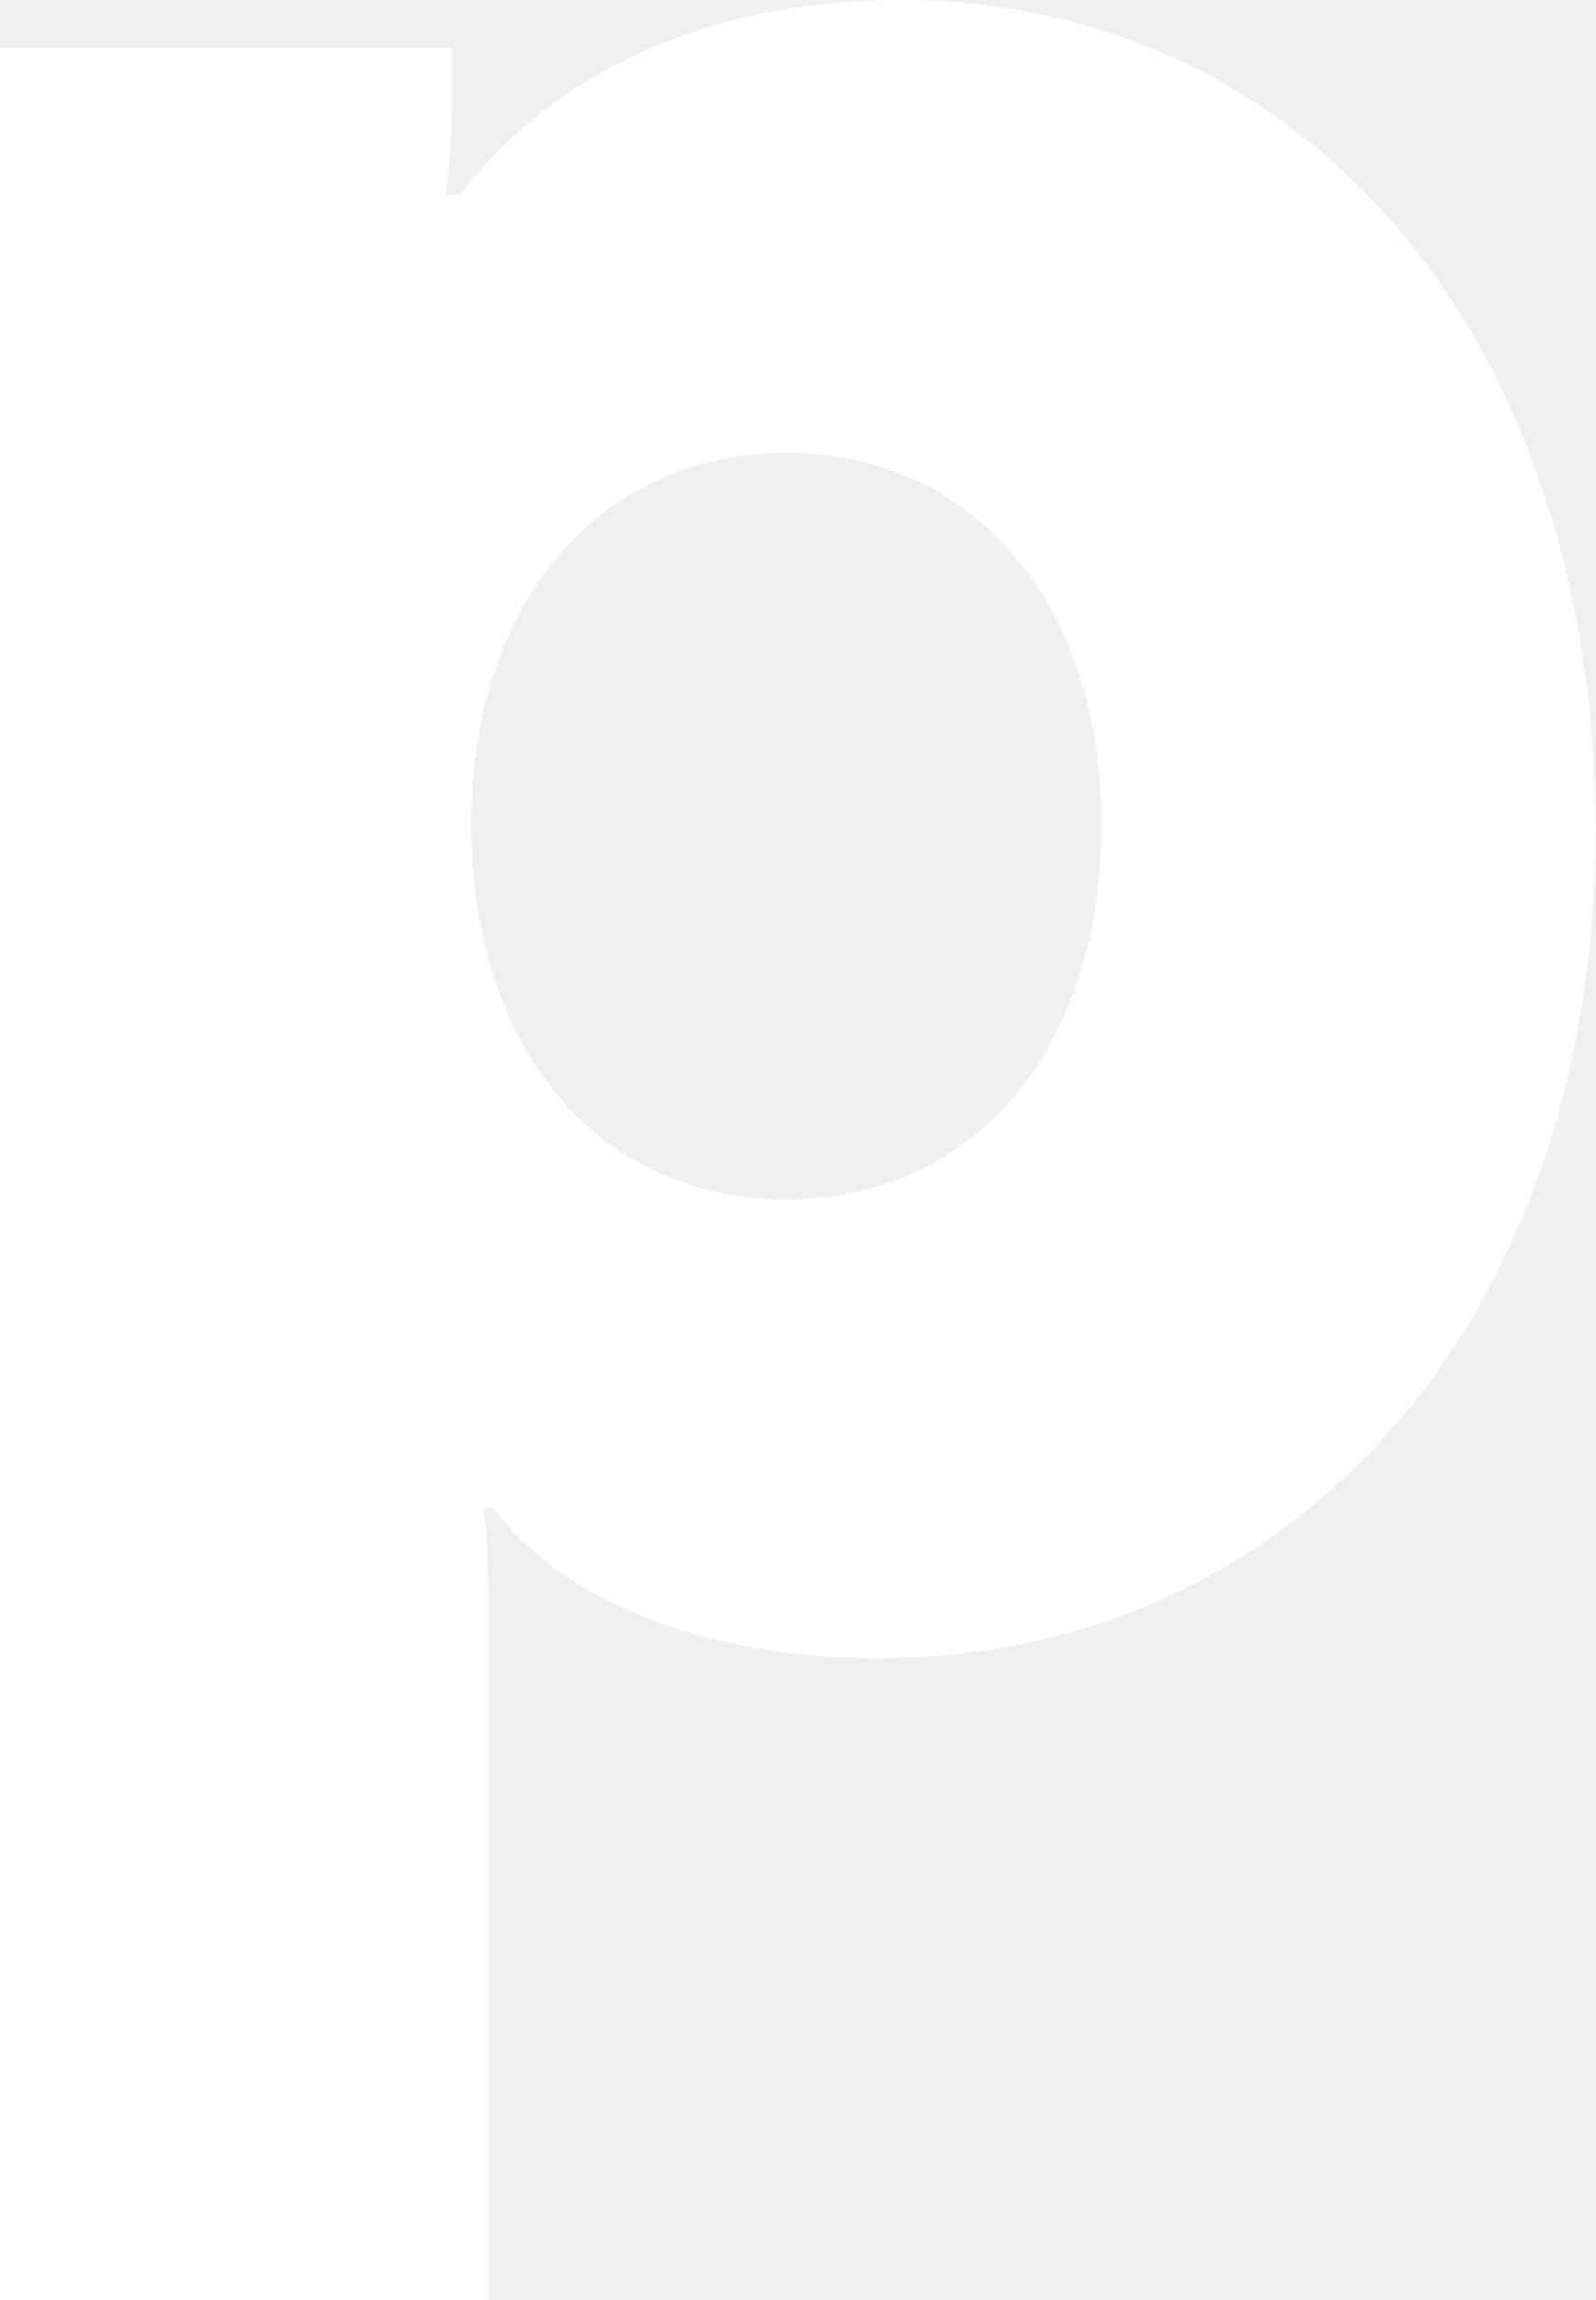
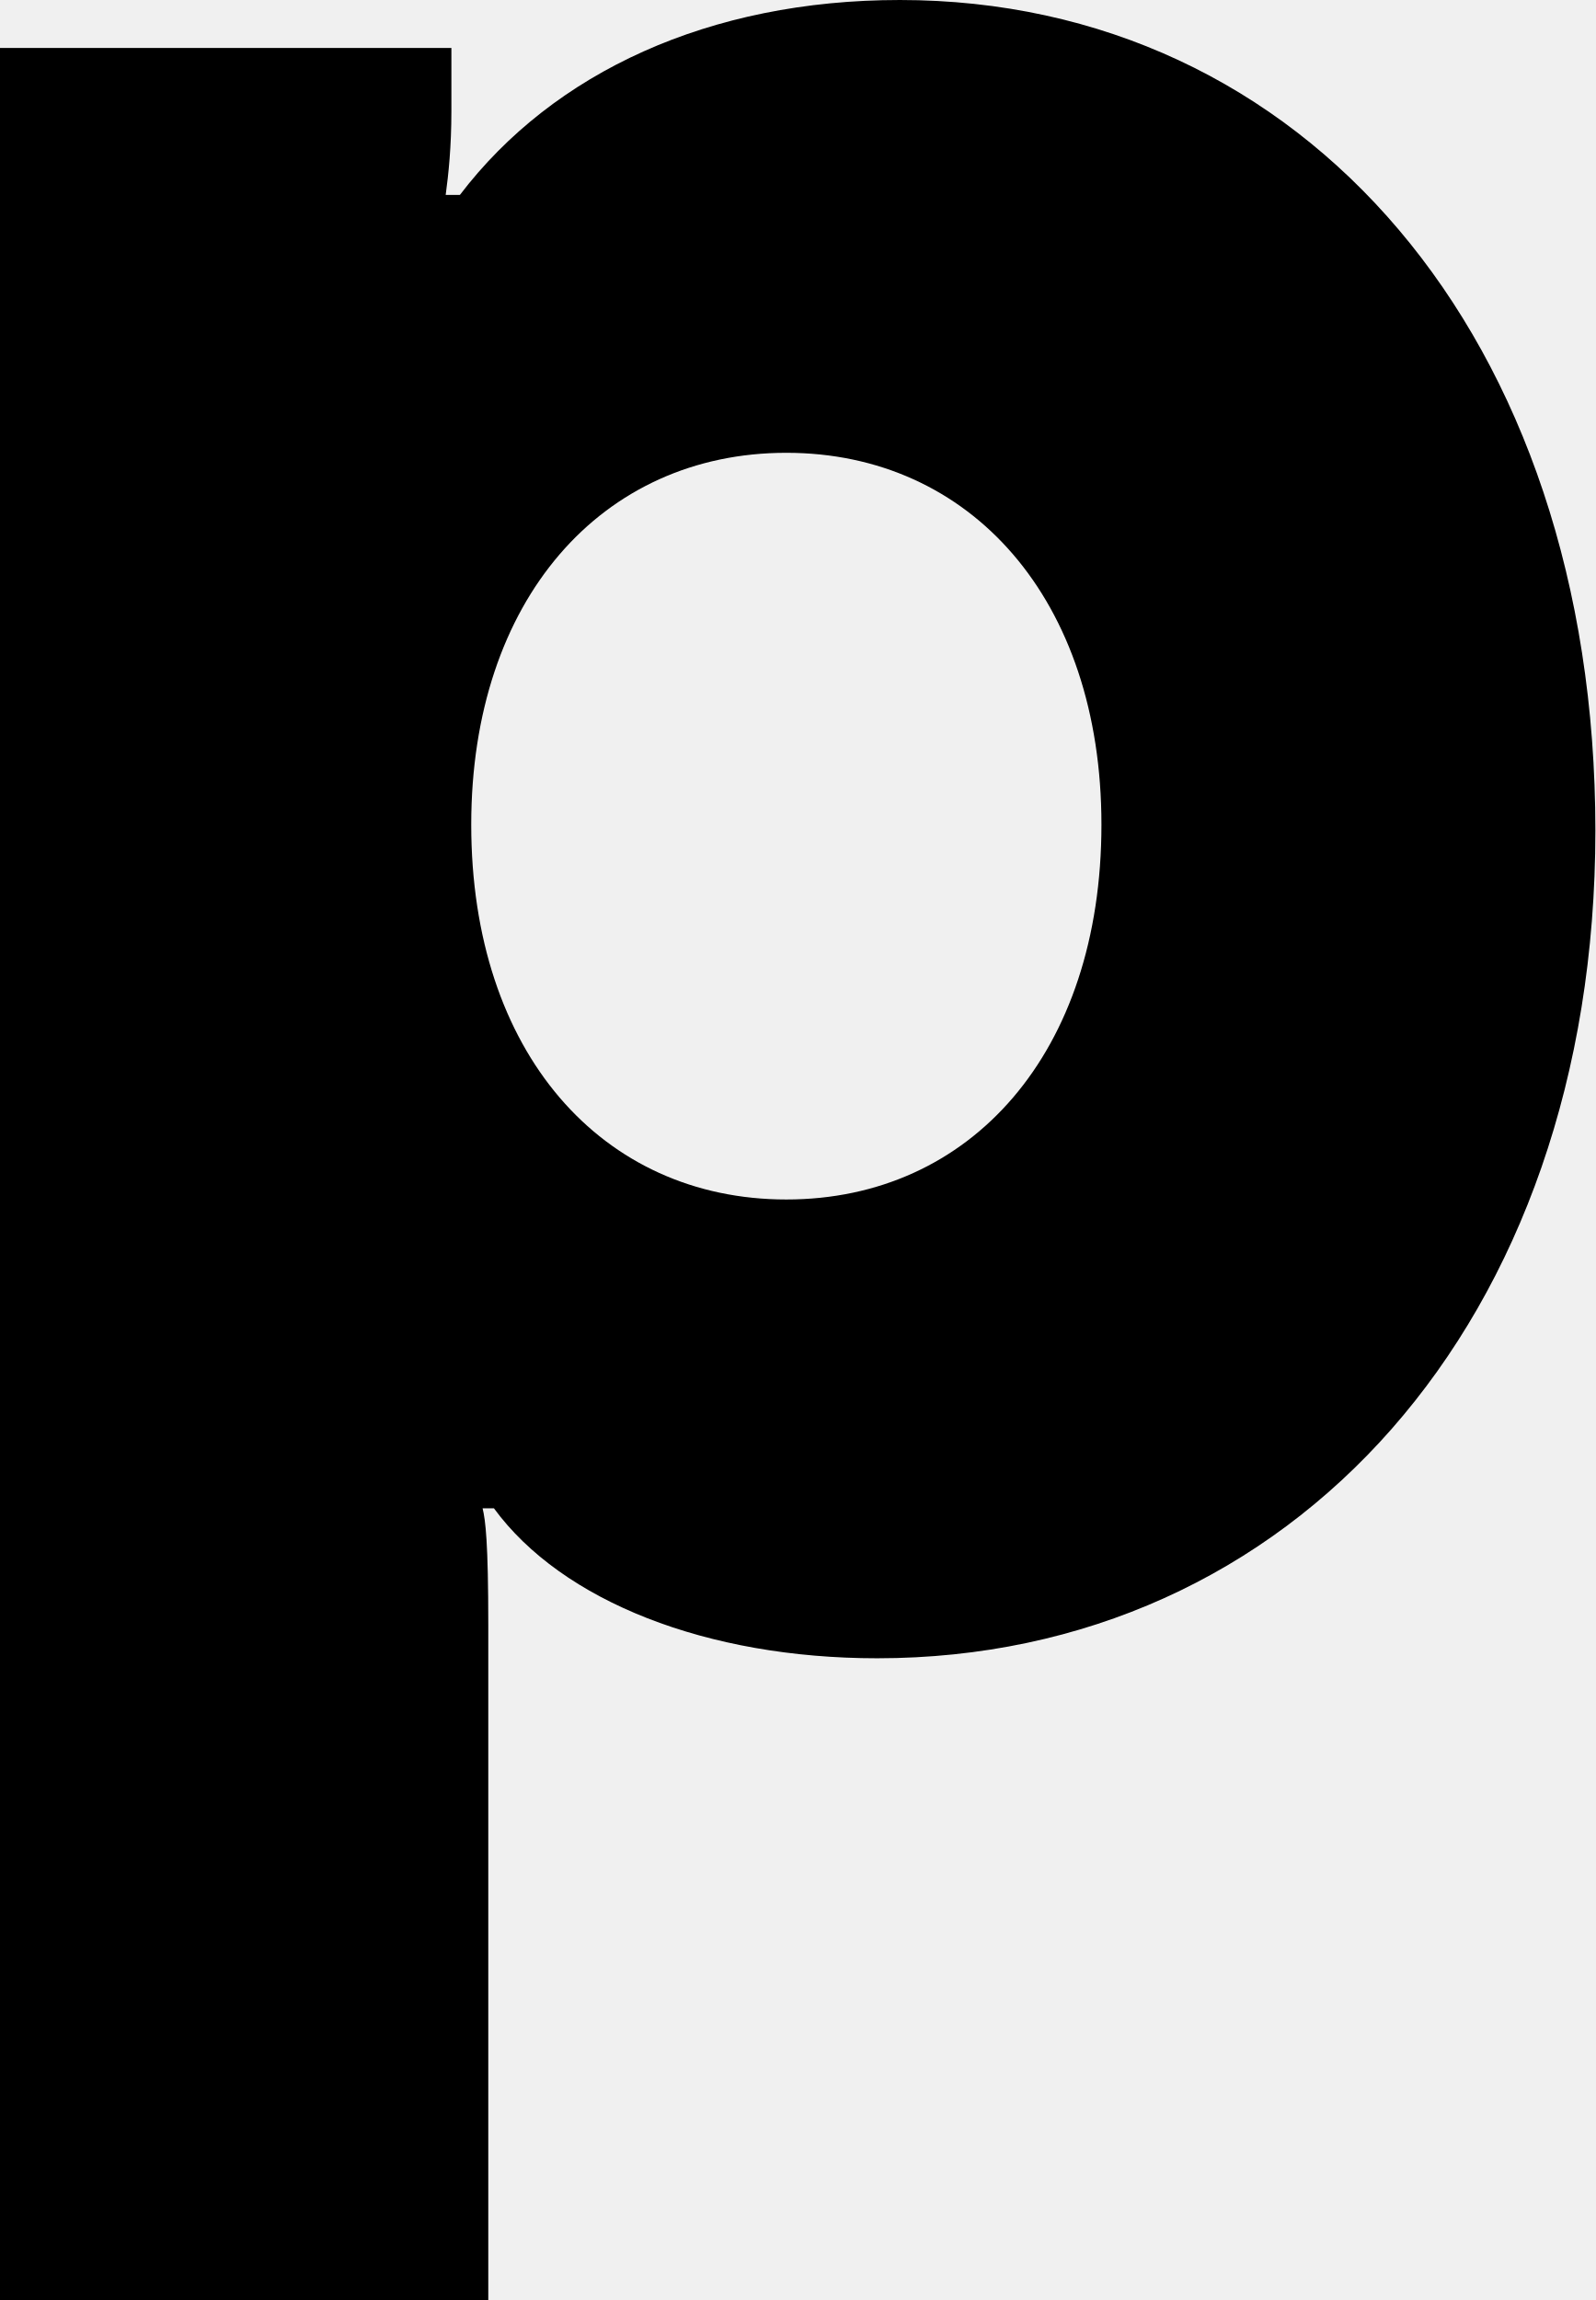
<svg xmlns="http://www.w3.org/2000/svg" id="Layer_1" data-name="Layer 1" viewBox="0 0 75.24 108.457">
  <g id="p-1-outline">
-     <path d="M41.368,78.196c-8.033,0-14.86-2.687-18.073-7.07h-.535c.135,.566,.268,1.555,.268,5.515v31.816H0V2.263H21.288v2.969c0,1.697-.135,2.97-.269,3.96h.67C26.107,3.393,33.47,0,42.439,0c19.012,0,32.801,15.837,32.801,39.168,0,23.191-14.324,39.028-33.872,39.028ZM22.224,38.886c0,10.747,6.158,17.676,14.86,17.676s14.861-6.929,14.861-17.676c0-10.605-6.158-17.534-14.861-17.534s-14.86,6.929-14.86,17.534Z" fill="#fff" />
+     <path d="M41.368,78.196c-8.033,0-14.86-2.687-18.073-7.07h-.535c.135,.566,.268,1.555,.268,5.515v31.816H0V2.263H21.288v2.969c0,1.697-.135,2.97-.269,3.96h.67C26.107,3.393,33.47,0,42.439,0c19.012,0,32.801,15.837,32.801,39.168,0,23.191-14.324,39.028-33.872,39.028ZM22.224,38.886c0,10.747,6.158,17.676,14.86,17.676s14.861-6.929,14.861-17.676c0-10.605-6.158-17.534-14.861-17.534s-14.86,6.929-14.86,17.534Z" />
  </g>
</svg>
